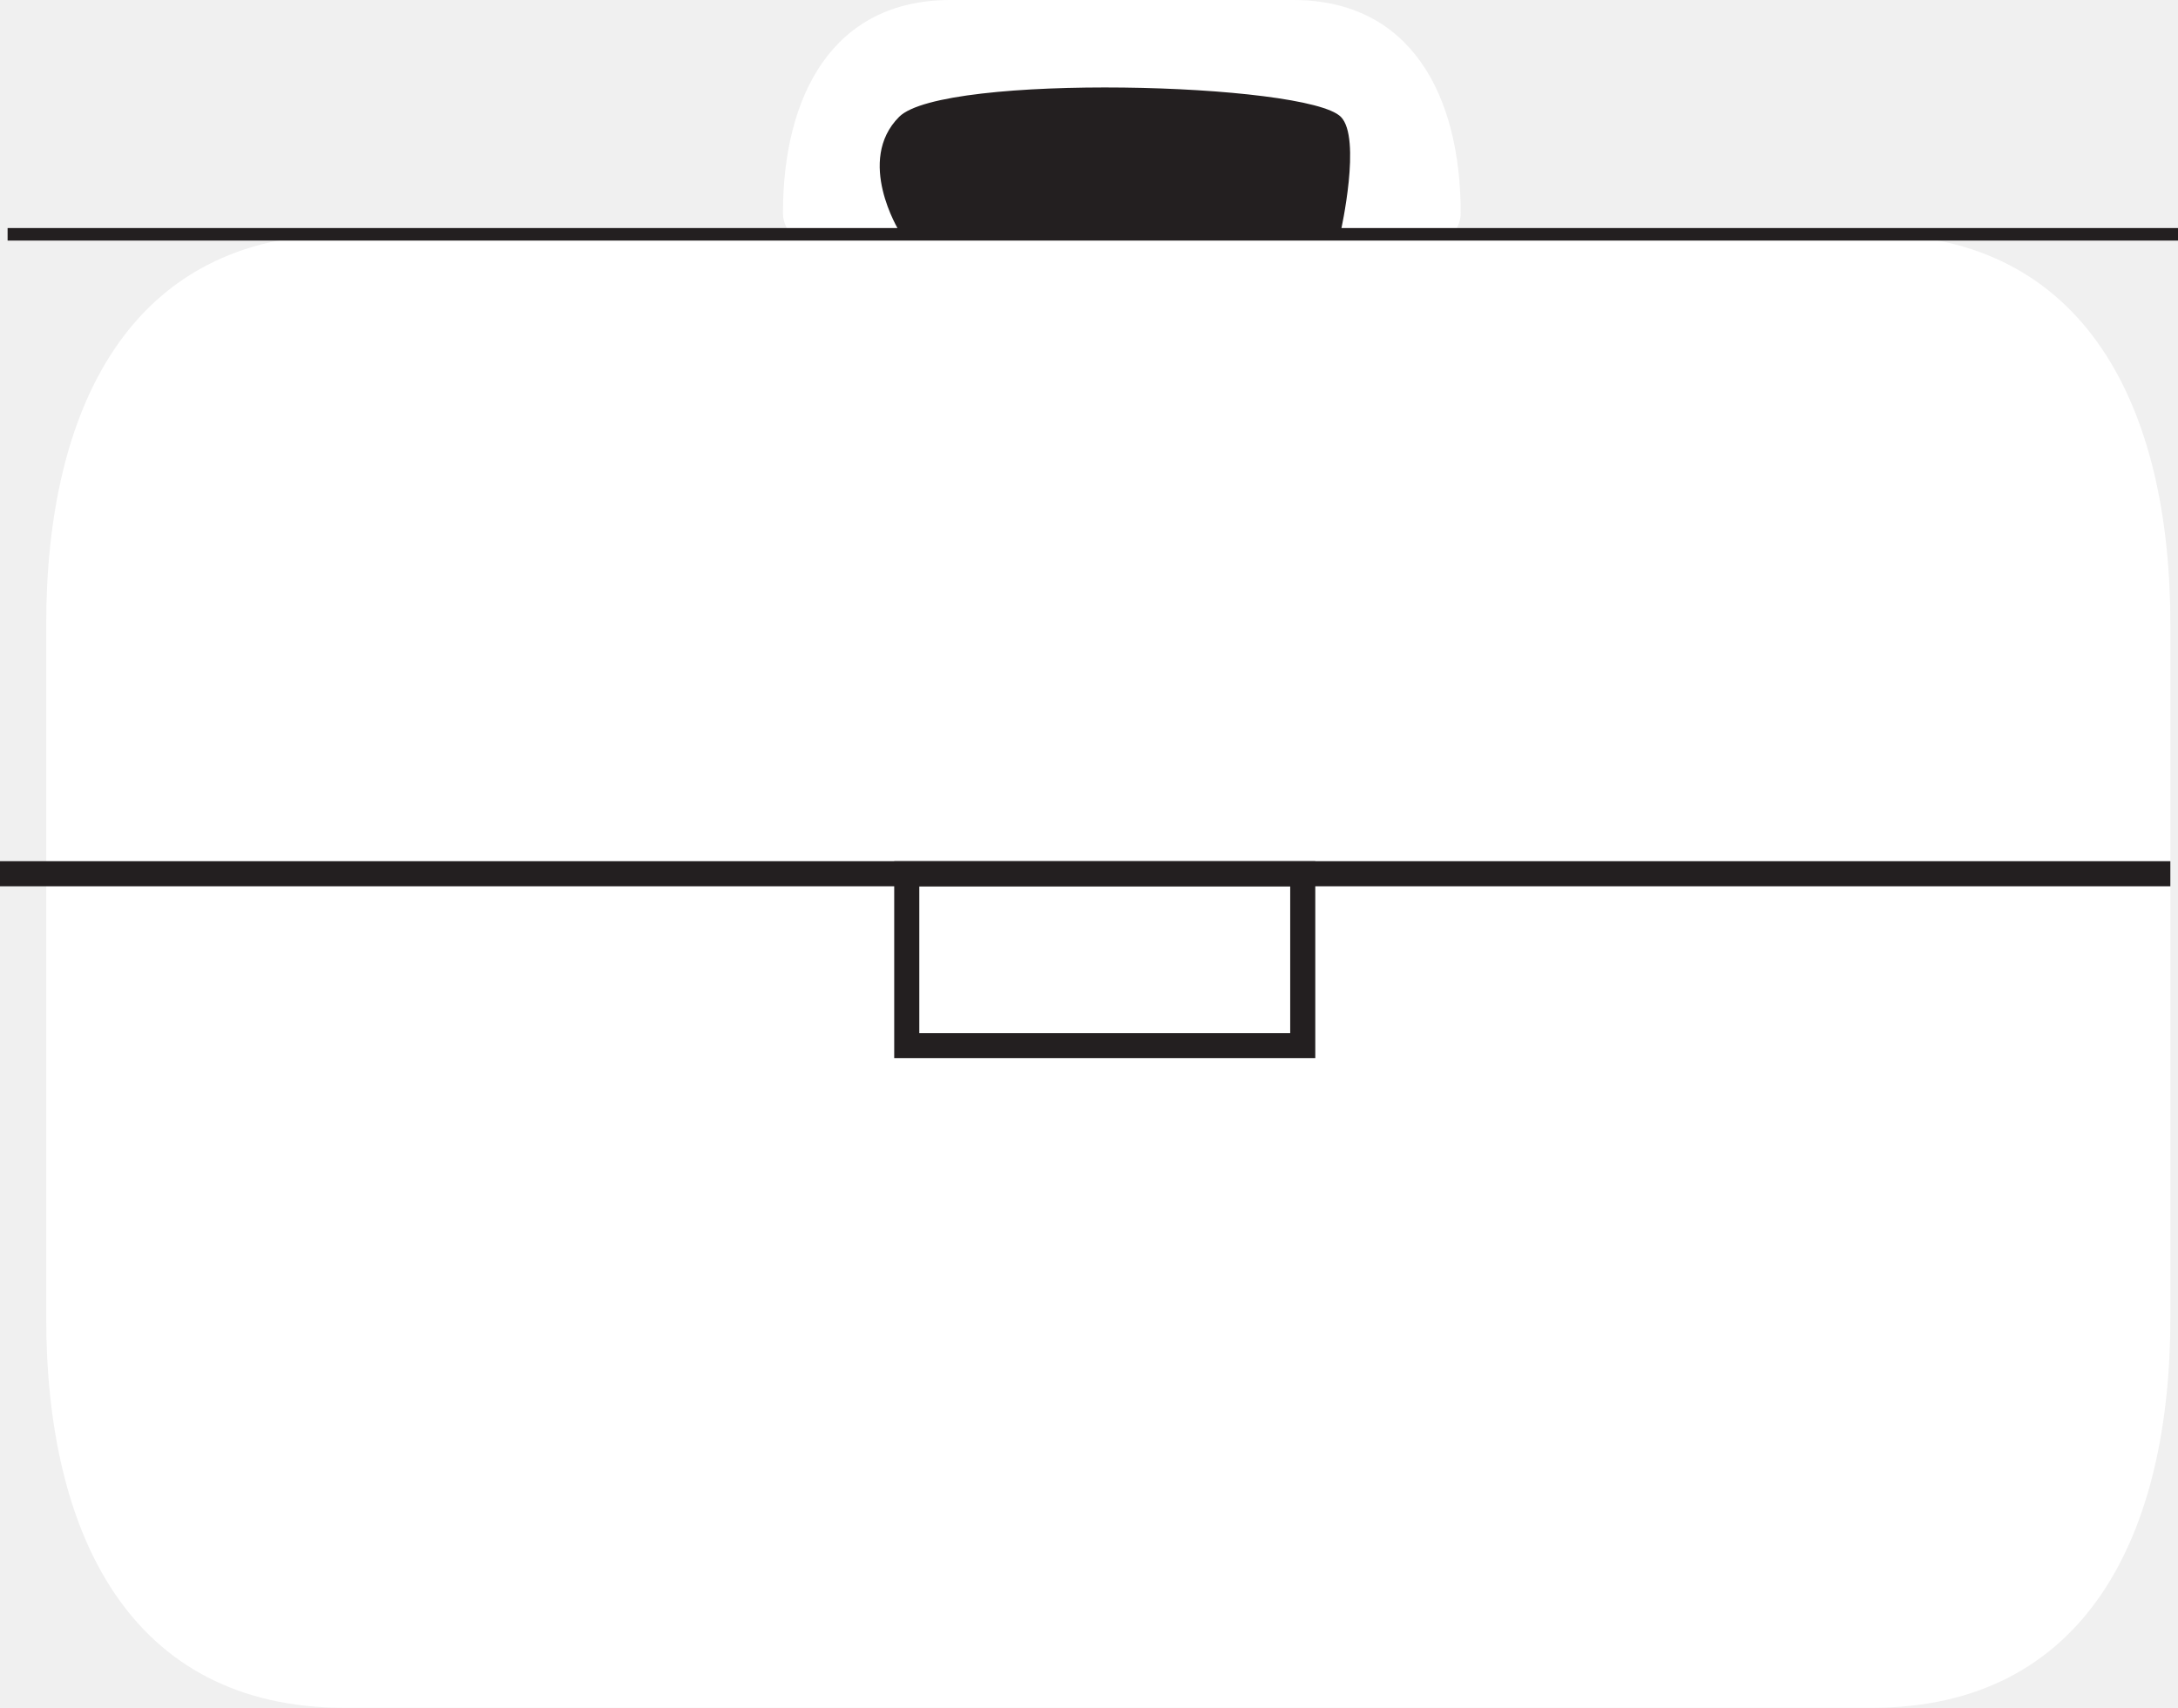
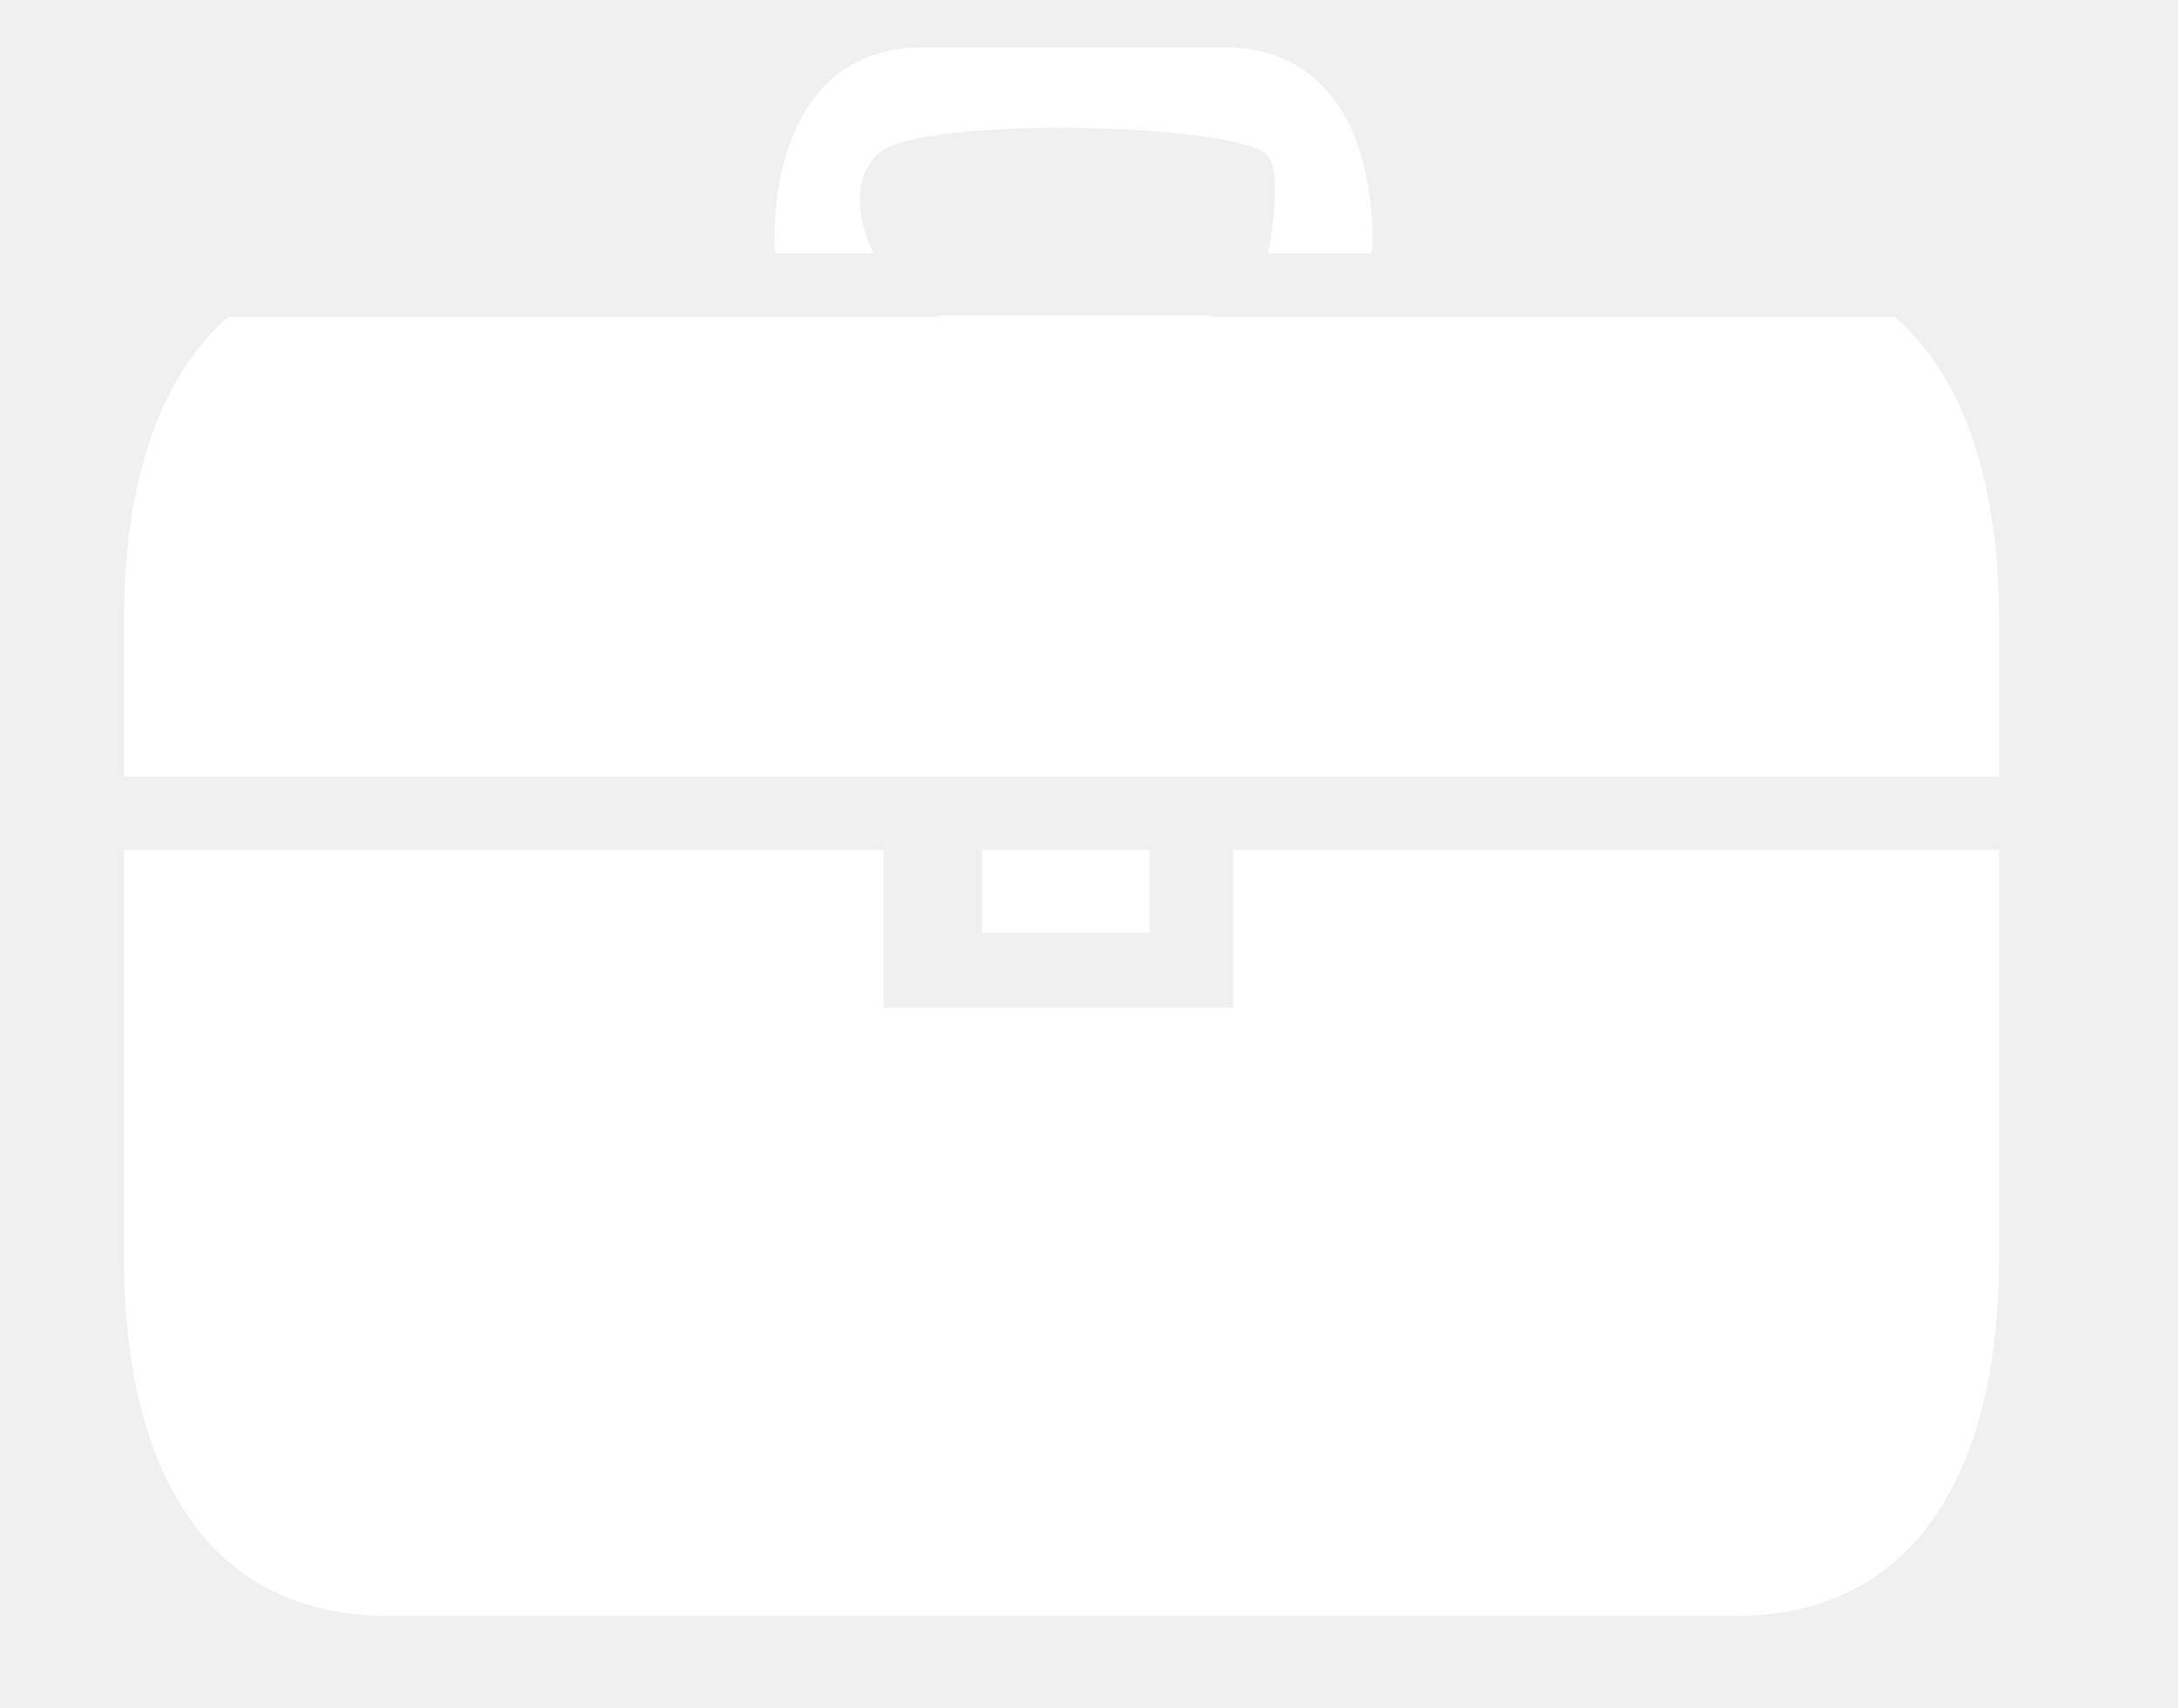
- <svg xmlns="http://www.w3.org/2000/svg" version="1.1" id="Layer_1" width="173.664" height="136.209" viewBox="0 0 173.664 136.209" overflow="visible" enable-background="new 0 0 173.664 136.209" xml:space="preserve">
-   <g>
-     <path fill="#FFFFFF" d="M173.055,105.103c0,17.18-6.642,31.106-23.824,31.106H27.506c-17.182,0-23.822-13.928-23.822-31.106V49.797   c0-17.18,6.64-31.108,23.822-31.108h121.725c17.183,0,23.824,13.928,23.824,31.108V105.103L173.055,105.103z" />
-     <path fill="#FFFFFF" d="M116.47,16.999c0,9.392-54.04,9.392-54.04,0l0,0C62.43,7.61,66.399,0,75.788,0h27.325   C112.501,0,116.47,7.61,116.47,16.999L116.47,16.999z" />
-     <path fill="#231F20" d="M106.912,18.425H71.695c0,0-3.49-5.618,0-9.108c3.49-3.49,32.483-2.732,35.217,0   C108.583,10.99,106.912,18.425,106.912,18.425z" />
-     <line fill="none" stroke="#231F20" stroke-width="2" x1="0" y1="69.685" x2="173.055" y2="69.685" />
-     <rect x="72.301" y="69.685" fill="none" stroke="#231F20" stroke-width="2" width="31.574" height="13.711" />
-     <line fill="none" stroke="#231F20" x1="0.606" y1="18.688" x2="173.664" y2="18.688" />
+ <svg xmlns="http://www.w3.org/2000/svg" version="1.1" width="173.664" height="136.209" viewBox="0 0 173.664 136.209" overflow="visible" enable-background="new 0 0 173.664 136.209" xml:space="preserve">
+   <g id="Layer_2" display="none">
+     <rect x="-13.668" y="-32.396" display="inline" width="200" height="200" />
+   </g>
+   <g id="Layer_4_1_" display="none">
+     <g id="Layer_6" display="inline">
+       <g>
+         <g>
+           <polygon fill="#FFFFFF" points="61.443,104.669 50.938,94.166 111.188,28.15 127.798,44.393     " />
+           <path fill="#FFFFFF" d="M128.596,129.124c-1.401-1.399-36.418-54.343-36.418-54.343l19.052-19.049      c0,0,22.124,54.063,23.527,57.894C136.154,117.451,129.998,130.525,128.596,129.124z" />
+           <path fill="#FFFFFF" d="M126.54,45.647c-13.409,13.41-27.951,20.596-32.491,16.062c-4.541-4.54,2.65-19.086,16.062-32.494      c13.404-13.409,27.954-20.599,32.491-16.061C147.139,17.689,139.945,32.242,126.54,45.647z" />
+           <path fill="#FFFFFF" d="M36.366,79.785c0.517,0.515,16.69,16.688,16.69,16.688L63.91,85.621c0,0-18.002-10.02-19.654-10.289      C42.602,75.063,35.85,79.271,36.366,79.785z" />
+           <path fill="#FFFFFF" d="M76.384,119.969C75.871,119.452,59.7,103.28,59.7,103.28l10.85-10.854c0,0,10.021,17.999,10.29,19.652      C81.11,113.733,76.899,120.482,76.384,119.969z" />
+           <path fill="#FFFFFF" d="M26.02,26.55c1.4,1.399,54.342,36.414,54.342,36.414l19.05-19.049c0,0-54.064-22.128-57.895-23.529      C37.689,18.984,24.618,25.147,26.02,26.55z" />
+         </g>
+       </g>
+     </g>
+   </g>
+   <g id="Layer_1">
+     <g id="Layer_4">
+ 	</g>
+     <g id="Layer_1_1_">
+       <g>
+         <line display="none" fill="none" stroke="#231F20" stroke-width="4" x1="11.215" y1="20.947" x2="159.941" y2="20.947" />
+         <g>
+           <g>
+             <path fill="#FFFFFF" d="M98.33,80.374H70.455V67.781H9.878v32.526c0,15.774,5.862,28.565,21.03,28.565H138.37       c15.168,0,21.032-12.789,21.032-28.565V67.781H98.33V80.374z M151.064,25.271H18.216c-5.869,5.047-8.338,14.017-8.338,24.247       v12.42h149.526v-12.42C159.404,39.287,156.934,30.317,151.064,25.271z" />
+           </g>
+         </g>
+         <g>
+           <g>
+             <path fill="#FFFFFF" d="M97.658,3.785H73.534c-8.289,0-11.792,6.989-11.792,15.611c0,0.282,0.054,0.554,0.152,0.818h7.766       c-0.673-1.363-2.246-5.264,0.261-7.873c3.081-3.205,28.677-2.509,31.091,0c1.238,1.291,0.4,6.295,0.098,7.873h8.188       c0.101-0.264,0.152-0.536,0.152-0.818C109.449,10.774,105.945,3.785,97.658,3.785z M96.936,25.164h-22.68       C81.252,26.097,89.939,26.097,96.936,25.164z" />
+           </g>
+         </g>
+       </g>
+       <rect x="78.317" y="67.781" fill="#FFFFFF" width="13.349" height="6.604" />
+     </g>
+     <g id="Layer_5" display="none">
+       <g display="inline">
+         <path fill="#FFFFFF" d="M-58.795,215.134c0,0,2.785-27.645,19.53-51.848c16.309-23.553,34.279-40.877,34.279-40.877     s-81.386-8.969-130.574,36.396c-49.188,45.379-49.188,36.707-49.188,36.707v10.961     C-184.747,206.474-110.873,241.155-58.795,215.134z" />
+         <path fill="#FFFFFF" d="M-181.827,194.489l1.608-9.102c0,0,54.675-69.221,89.281-78.765c14.704-4.337,25.91-4.918,30.774-0.047     c4.869,4.864,4.869,8.379,4.869,8.379S-114.956,106.712-181.827,194.489z" />
+         <line fill="none" x1="-150.062" y1="99.14" x2="-149.165" y2="119.79" />
+       </g>
+       <g display="inline">
+         <g>
+           <path fill="#FFFFFF" d="M-133.061,97.728c0-0.028,0.004-0.059,0.004-0.088c0-4.32-3.373-7.826-7.528-7.826      c-3.502,0-6.435,2.489-7.276,5.854v31.472l14.822-17.019V97.728H-133.061z" />
+         </g>
+       </g>
+       <g display="inline">
+         <g>
+           <path fill="#FFFFFF" d="M-149.141,110.813c-1.168-2.799-3.885-4.765-7.046-4.765c-4.208,0-7.615,3.466-7.656,7.75h-0.004v29.693      l14.706-16.609V110.813L-149.141,110.813z" />
+         </g>
+       </g>
+       <g display="inline">
+         <g>
+           <path fill="#FFFFFF" d="M-149.209,136.076v-14.972c-9.579,11.451-20.353,29.69-31.727,58.351      C-180.937,179.455-162.03,152.274-149.209,136.076z M-147.918,119.597v14.859c2.992-3.725,5.579-6.732,7.406-8.48      c9.634-9.22,11.606-10.734,17.917-14.627c11.139-5.73,13.08-5.537,13.401-5.381      C-110.239,105.175-125.717,94.171-147.918,119.597z" />
+         </g>
+       </g>
+     </g>
+     <g id="Layer_3">
+ 	</g>
+   </g>
+   <g id="Layer_3_1_" display="none">
+     <g display="inline">
+       <g>
+         <path fill="#FFFFFF" d="M54.976,23.15c0,3.632-2.884,6.58-6.438,6.58c-3.557,0-6.438-2.947-6.438-6.58     c0-3.631,2.879-6.576,6.438-6.576C52.091,16.574,54.976,19.519,54.976,23.15z" />
+         <polygon fill="#FFFFFF" points="54.976,32.868 42.101,47.409 42.101,22.454 54.976,22.454    " />
+       </g>
+       <g>
+         <path fill="#FFFFFF" d="M41.05,35.92c0,3.576-2.872,6.473-6.403,6.473c-3.537,0-6.401-2.897-6.401-6.473     c0-3.573,2.863-6.471,6.401-6.471C38.179,29.45,41.05,32.349,41.05,35.92z" />
+         <polygon fill="#FFFFFF" points="41.122,46.37 28.247,60.912 28.247,35.96 41.122,35.96    " />
+       </g>
+       <path fill="#FFFFFF" d="M117.364,121.113c0,0,2.341-23.23,16.412-43.569c13.704-19.792,28.806-34.349,28.806-34.349    s-68.39-7.537-109.725,30.584c-41.333,38.133-41.333,30.846-41.333,30.846v9.21C11.524,113.835,73.602,142.979,117.364,121.113z" />
+       <path fill="#FFFFFF" d="M14.695,101.777l0.533-3.019c0,0,44.105-63.097,72.131-73.504c18.392-4.444,24.768-1.138,28.855,2.955    c3.441,4.738,4.092,7.041,4.092,7.041S70.888,28.016,14.695,101.777z" />
+       <g>
+         <g>
+           <path fill="#FFFFFF" d="M42.097,40.232v12.875c2.81-3.533,5.252-6.407,6.929-8.011c4.493-4.146,10.095-10.682,15.056-13.572      c4.801-2.797,11.313-4.779,11.313-4.779S61.805,16.557,42.097,40.232z M41.151,54.304V41.381      c-7.907,9.84-16.762,25.137-26.096,48.657C15.055,90.038,30.396,67.985,41.151,54.304z" />
+         </g>
+       </g>
+     </g>
  </g>
</svg>
